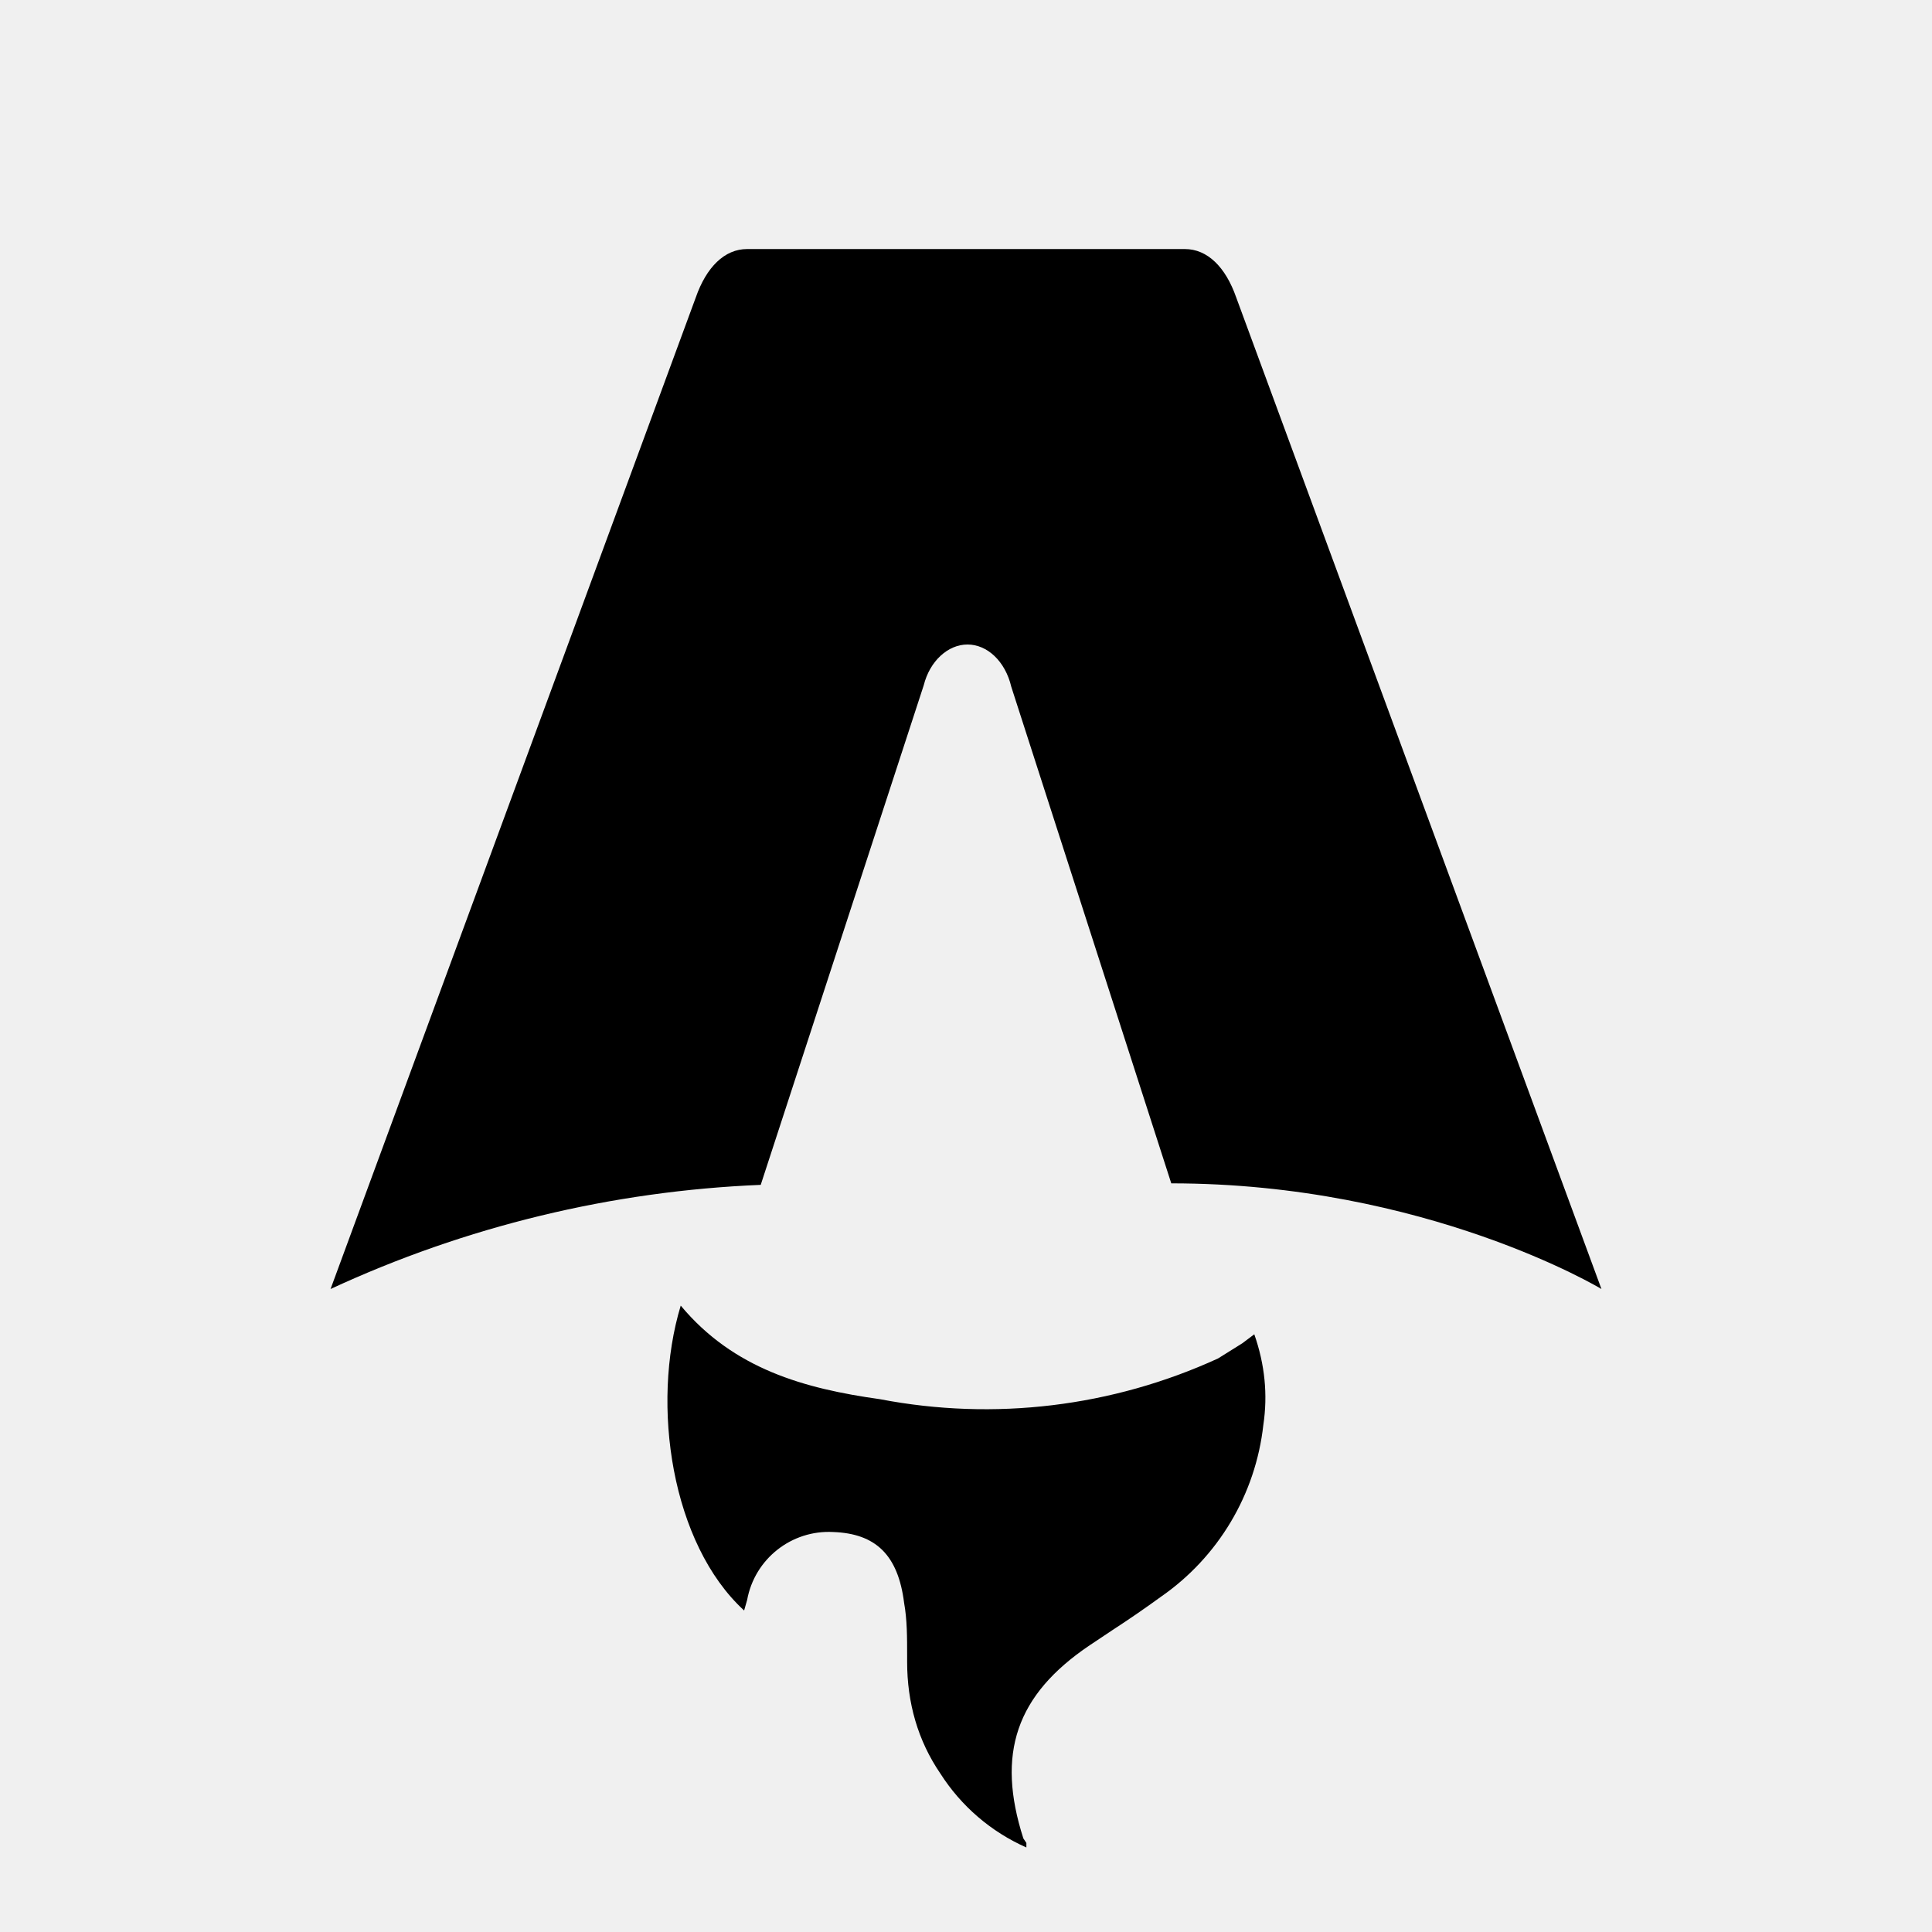
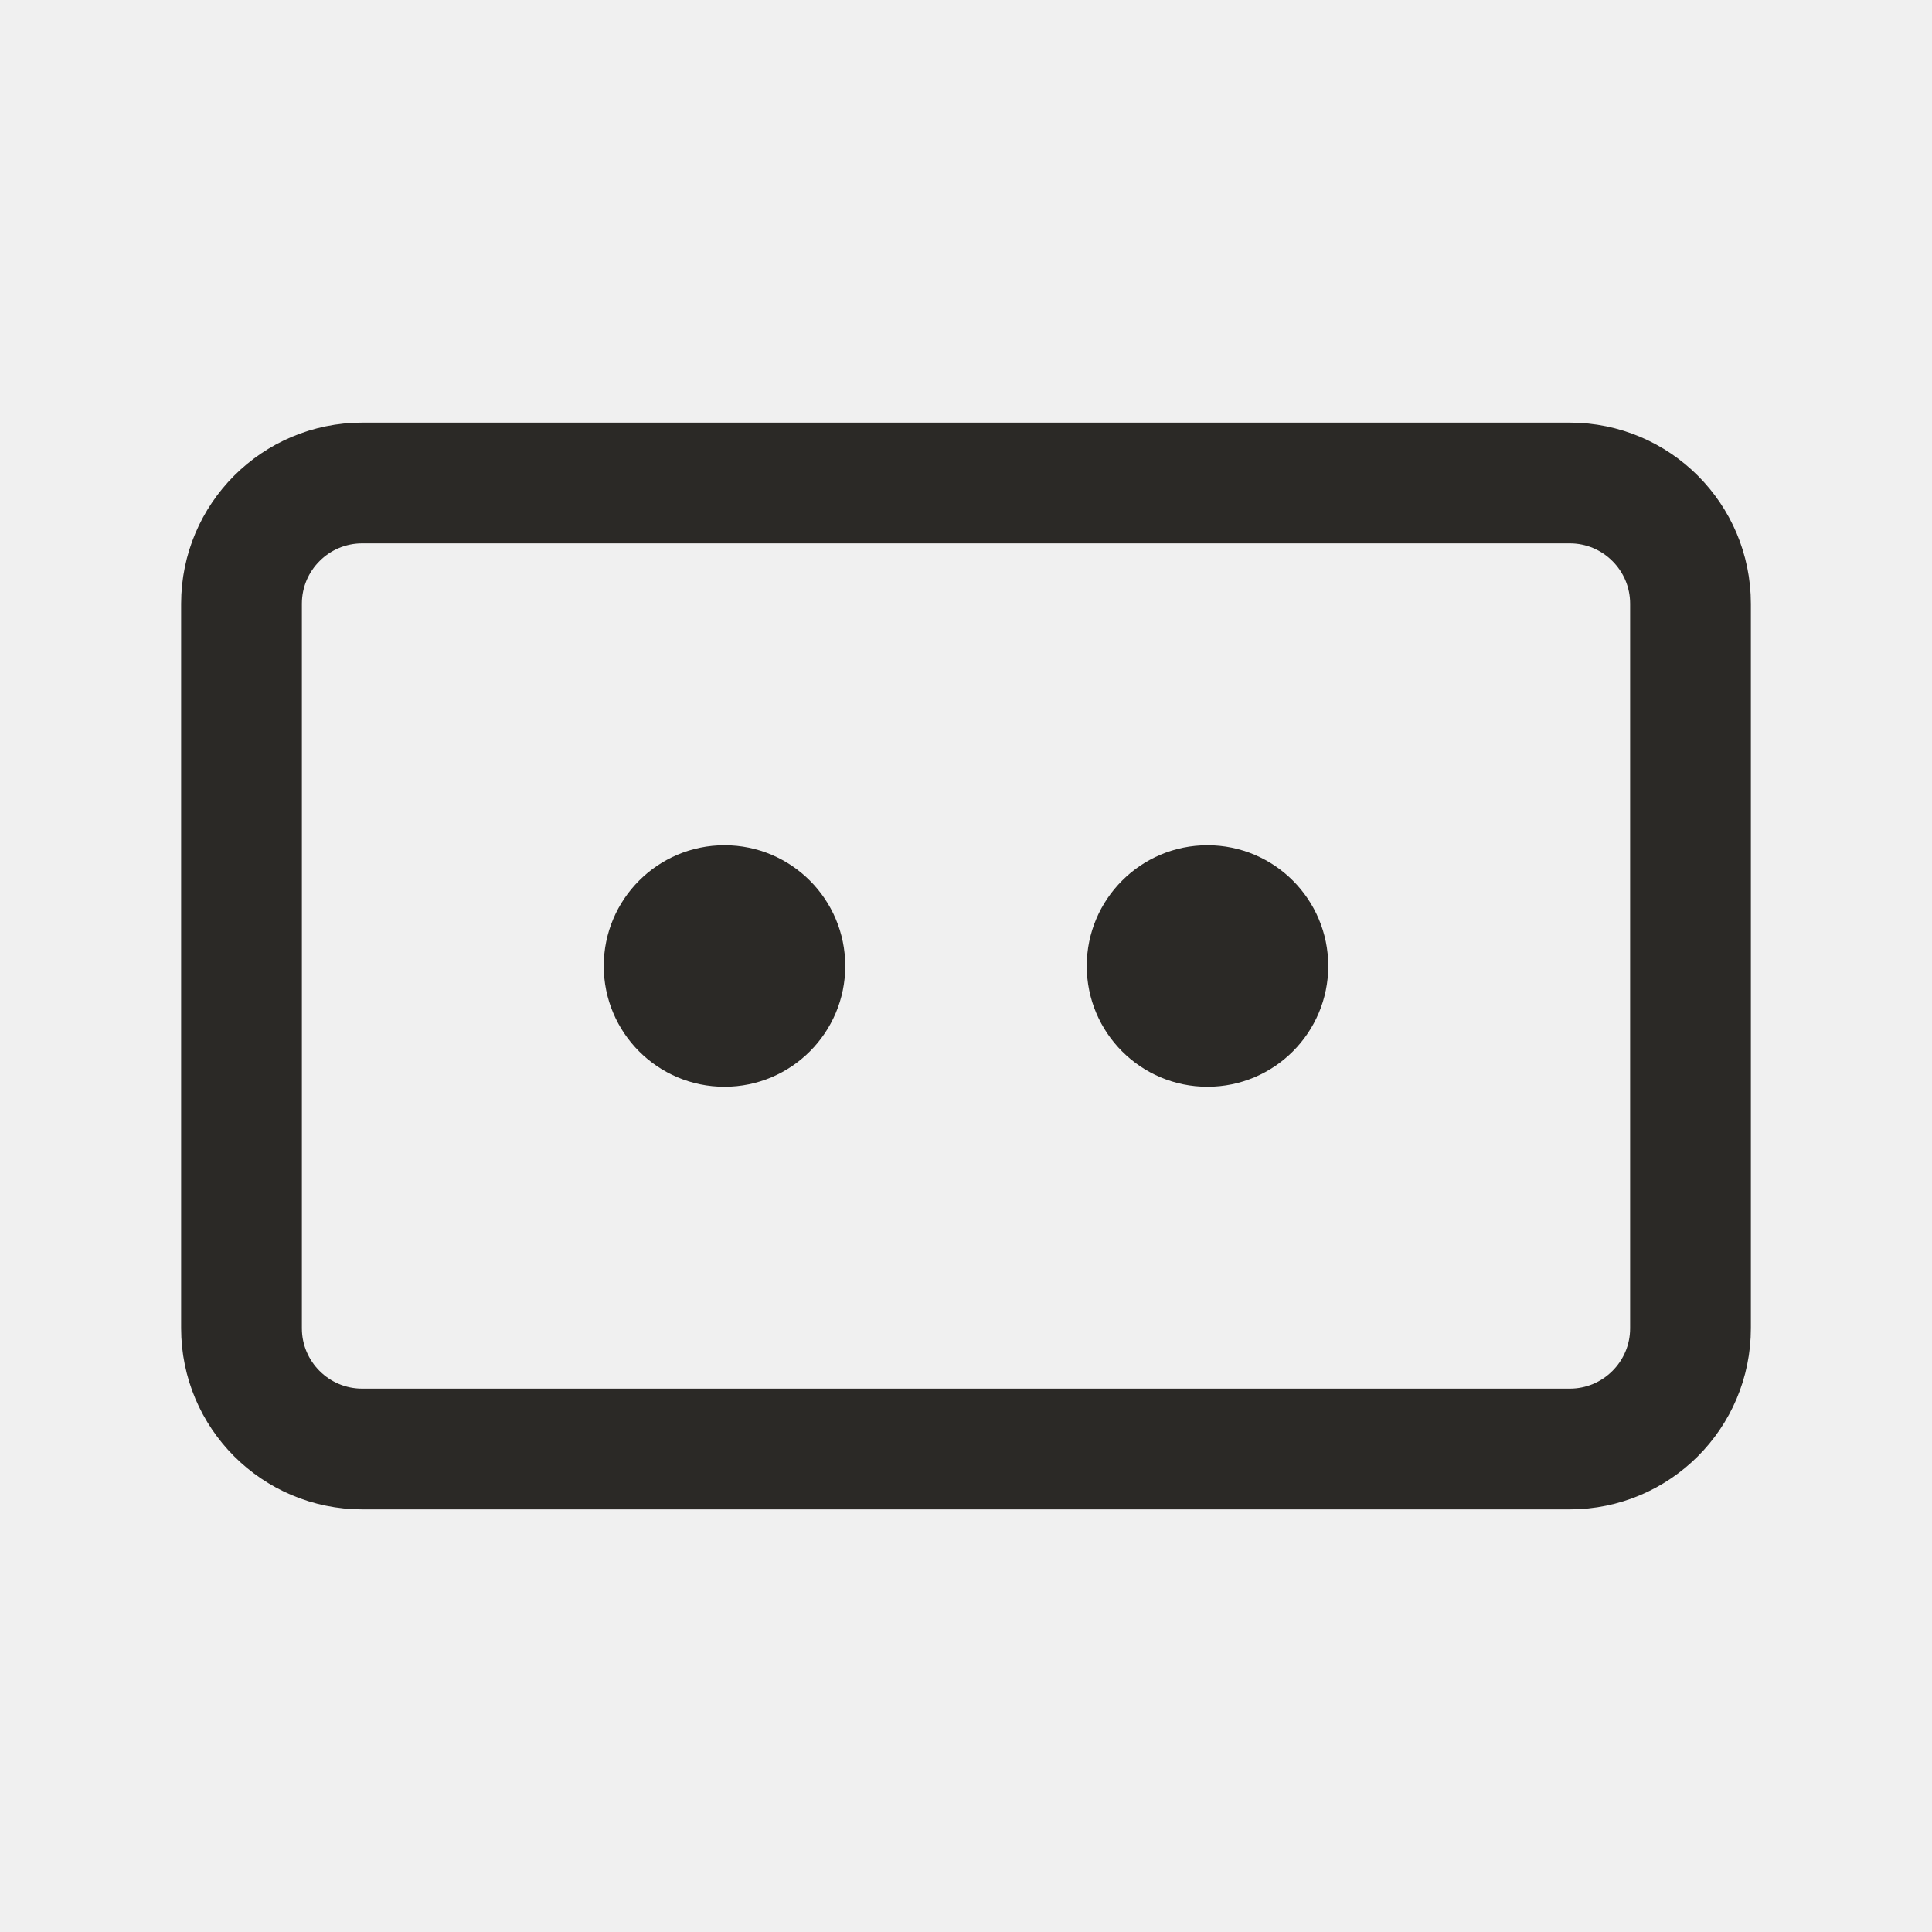
- <svg xmlns="http://www.w3.org/2000/svg" fill="none" viewBox="0 0 128 128">
-   <path d="M50.4 78.5a75.1 75.1 0 0 0-28.5 6.9l24.2-65.7c.7-2 1.9-3.2 3.4-3.2h29c1.5 0 2.7 1.2 3.4 3.2l24.2 65.7s-11.6-7-28.5-7L67 45.5c-.4-1.7-1.6-2.8-2.9-2.8-1.3 0-2.5 1.1-2.9 2.7L50.4 78.5Zm-1.1 28.2Zm-4.2-20.2c-2 6.6-.6 15.8 4.2 20.2a17.5 17.5 0 0 1 .2-.7 5.5 5.5 0 0 1 5.7-4.5c2.8.1 4.3 1.5 4.7 4.7.2 1.1.2 2.3.2 3.5v.4c0 2.7.7 5.2 2.2 7.4a13 13 0 0 0 5.7 4.9v-.3l-.2-.3c-1.8-5.6-.5-9.5 4.4-12.8l1.5-1a73 73 0 0 0 3.2-2.2 16 16 0 0 0 6.8-11.4c.3-2 .1-4-.6-6l-.8.6-1.6 1a37 37 0 0 1-22.4 2.7c-5-.7-9.7-2-13.2-6.2Z" />
-   <style>
-         path { fill: #000; }
-         @media (prefers-color-scheme: dark) {
-             path { fill: #FFF; }
-         }
-     </style>
+ <svg xmlns="http://www.w3.org/2000/svg" viewBox="0 0 32 32" fill="none">
+   <rect x="4" y="8" width="24" height="16" rx="2" stroke="#2B2926" stroke-width="2" />
+   <circle cx="12" cy="16" r="2" fill="#2B2926" />
+   <circle cx="20" cy="16" r="2" fill="#2B2926" />
</svg>
